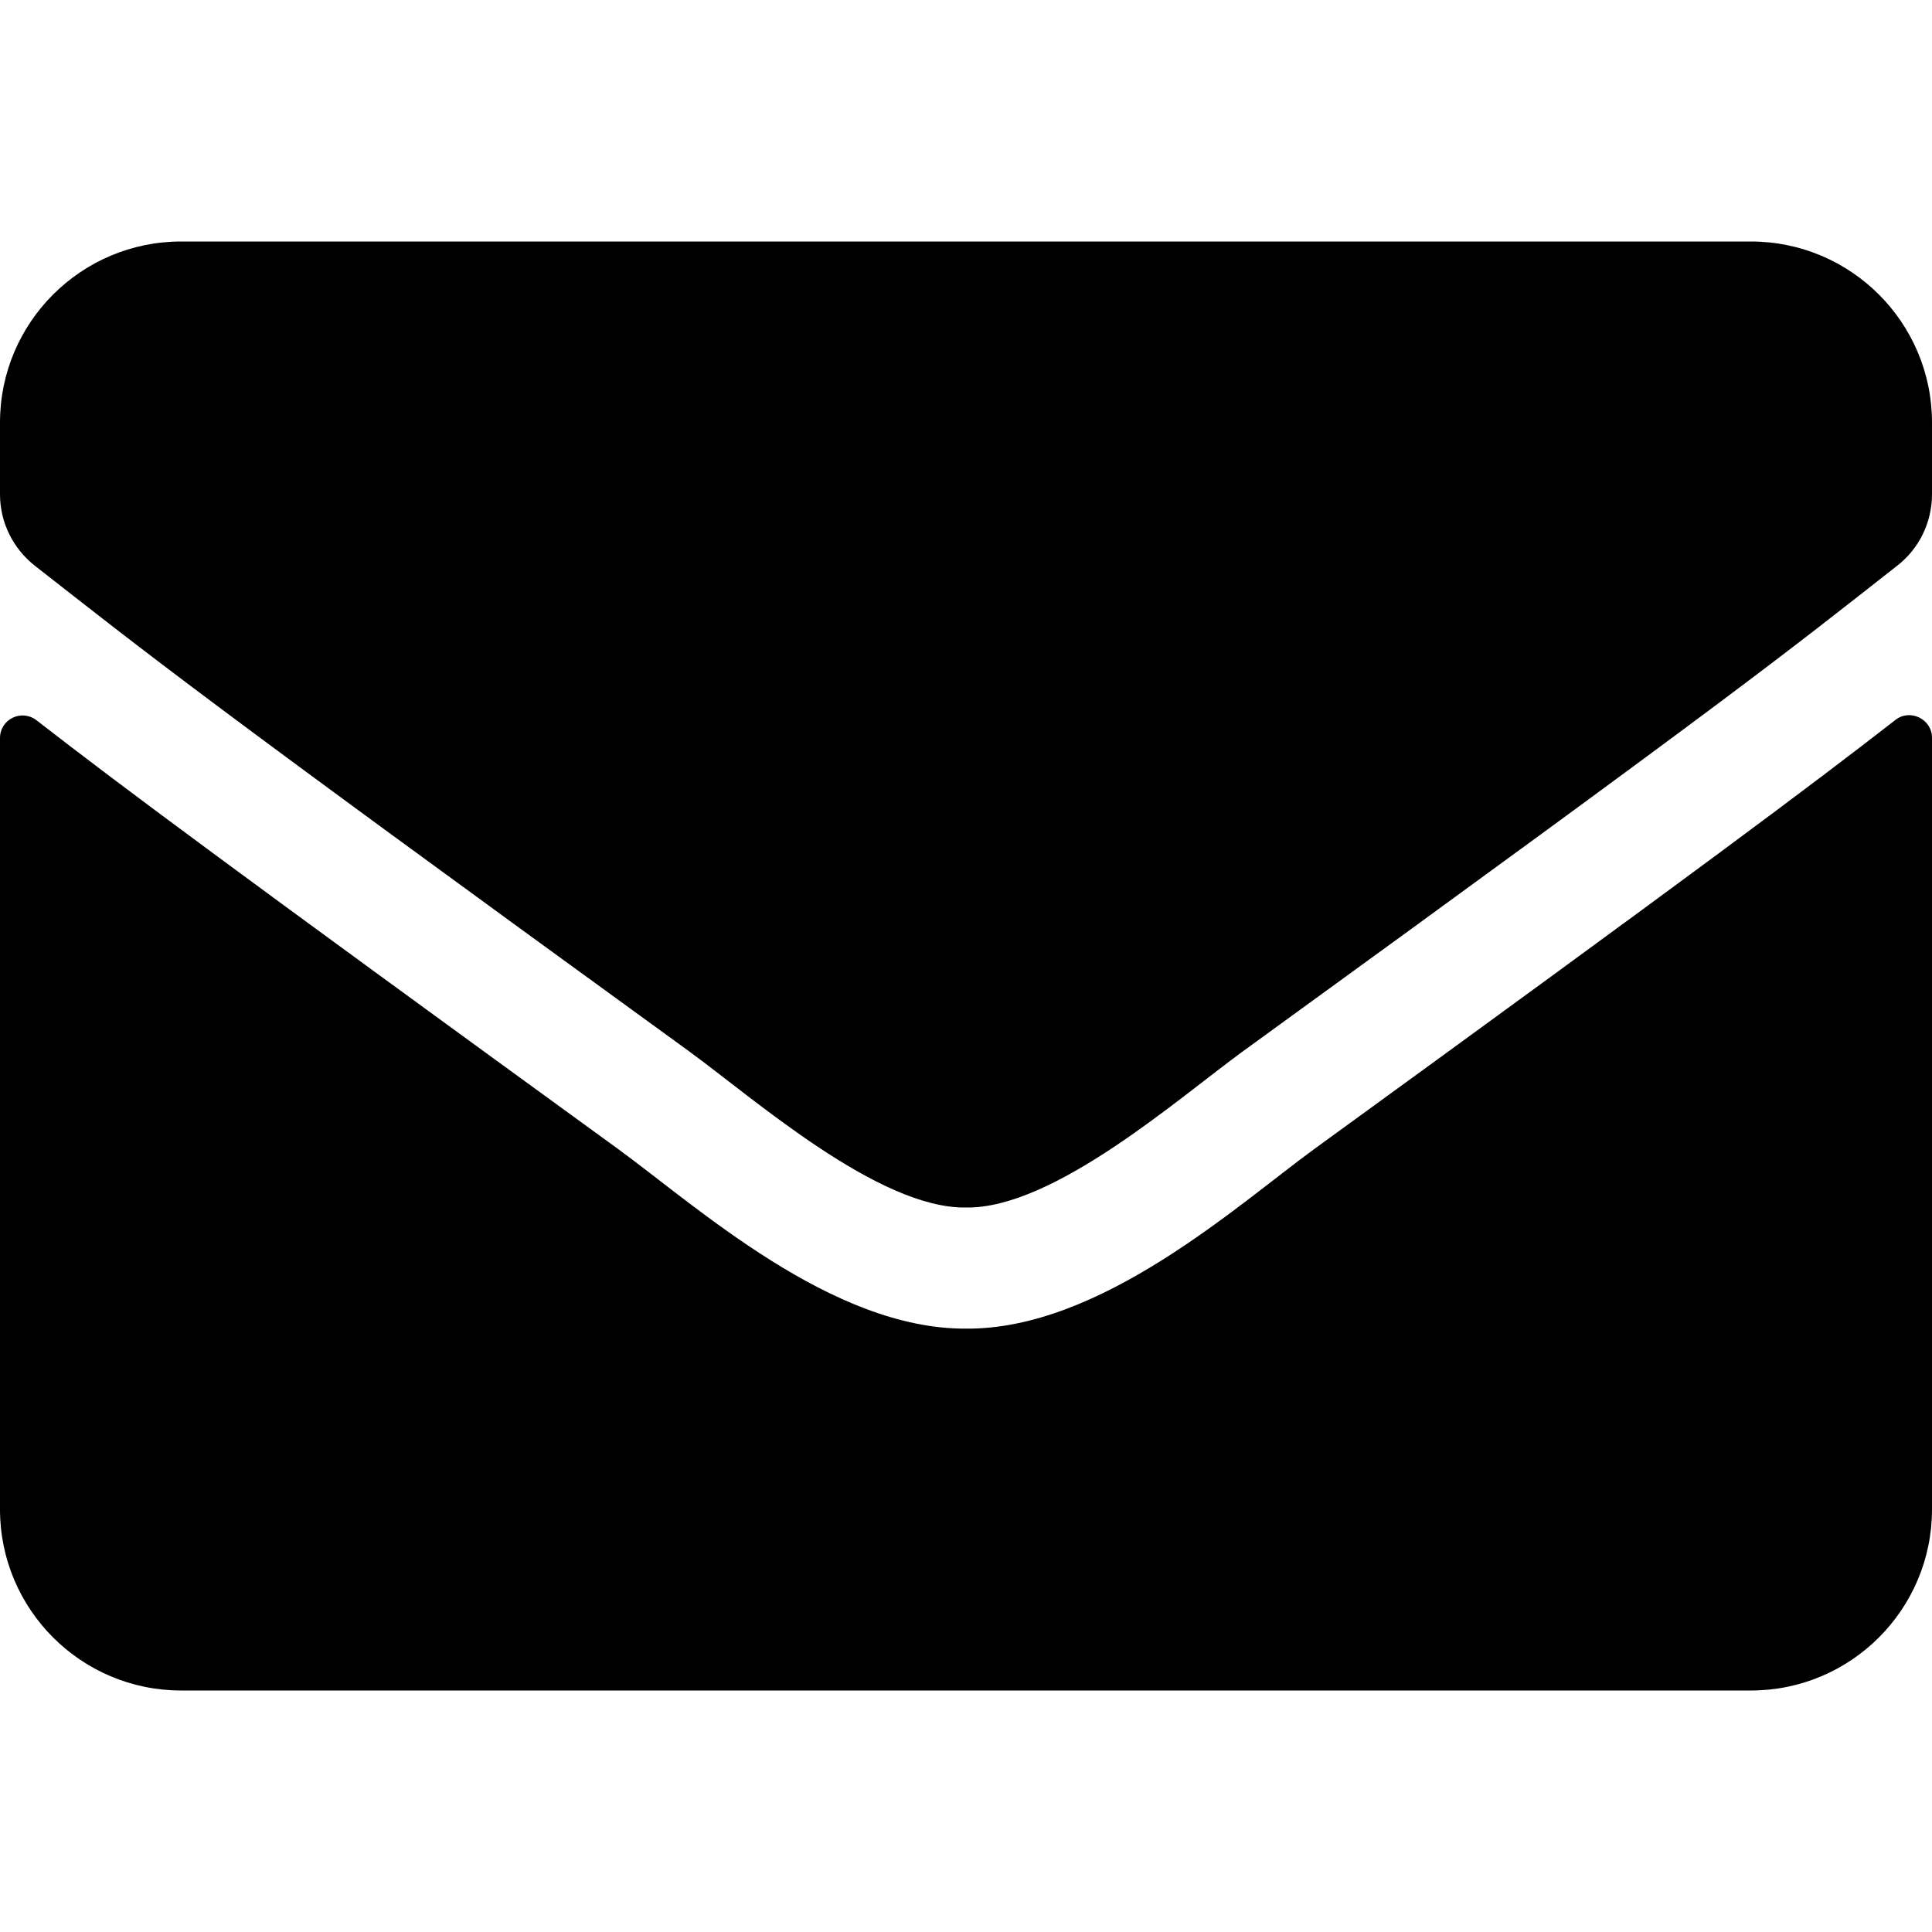
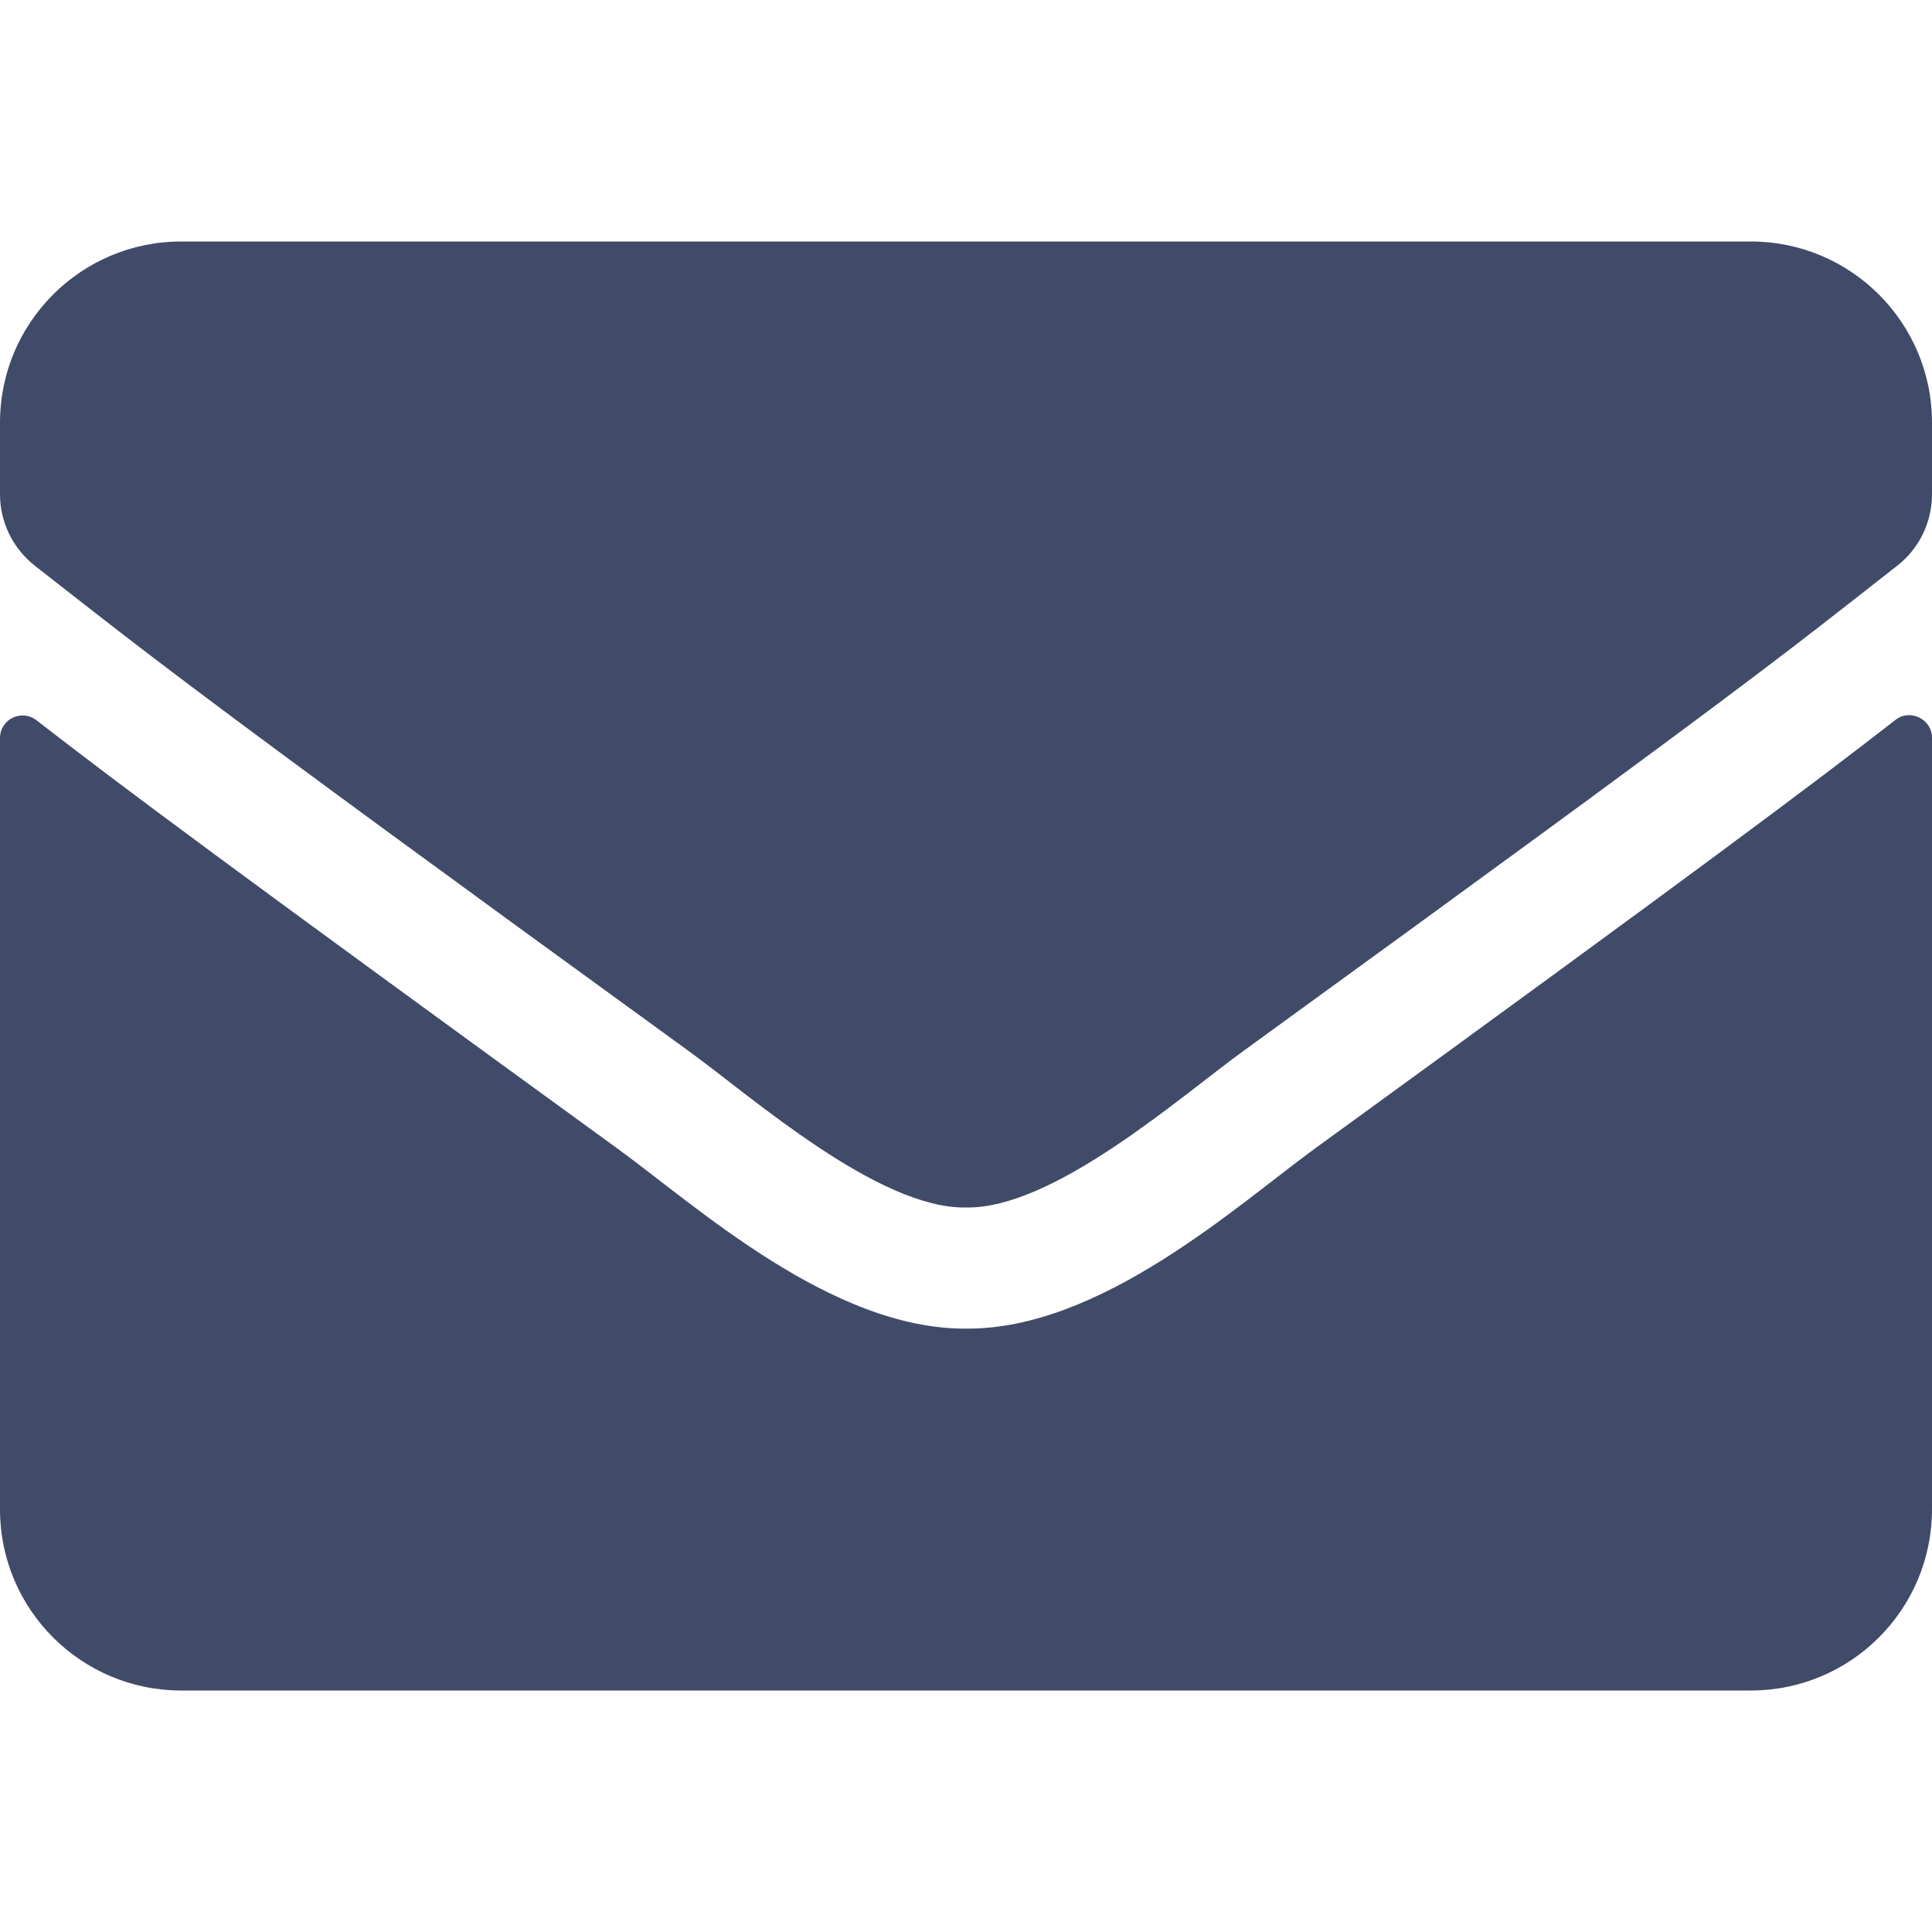
<svg xmlns="http://www.w3.org/2000/svg" viewBox="0 0 512 512">
-   <path d="M502.3 190.8c3.9-3.1 9.7-.2 9.7 4.7V400c0 26.5-21.5 48-48 48H48c-26.5 0-48-21.5-48-48V195.6c0-5 5.7-7.8 9.7-4.7 22.4 17.4 52.1 39.5 154.1 113.6 21.1 15.4 56.7 47.8 92.2 47.6 35.7 .3 72-32.8 92.3-47.6 102-74.1 131.6-96.3 154-113.7zM256 320c23.2 .4 56.6-29.2 73.4-41.4 132.7-96.3 142.8-104.7 173.4-128.7 5.8-4.5 9.2-11.5 9.2-18.9v-19c0-26.5-21.5-48-48-48H48C21.5 64 0 85.5 0 112v19c0 7.4 3.4 14.3 9.2 18.9 30.6 23.9 40.7 32.4 173.4 128.7 16.8 12.2 50.2 41.8 73.4 41.4z" />
+   <path style="fill:#404b69;" d="M502.3 190.8c3.9-3.1 9.7-.2 9.7 4.7V400c0 26.5-21.5 48-48 48H48c-26.5 0-48-21.5-48-48V195.6c0-5 5.7-7.8 9.7-4.7 22.4 17.4 52.1 39.5 154.1 113.6 21.1 15.4 56.7 47.8 92.2 47.6 35.7 .3 72-32.8 92.3-47.6 102-74.1 131.6-96.3 154-113.7zM256 320c23.2 .4 56.6-29.2 73.4-41.4 132.7-96.3 142.8-104.7 173.4-128.7 5.8-4.5 9.2-11.5 9.2-18.9v-19c0-26.5-21.5-48-48-48H48C21.5 64 0 85.5 0 112v19c0 7.4 3.4 14.3 9.2 18.9 30.6 23.9 40.7 32.4 173.4 128.7 16.8 12.2 50.2 41.8 73.4 41.4z" />
</svg>
